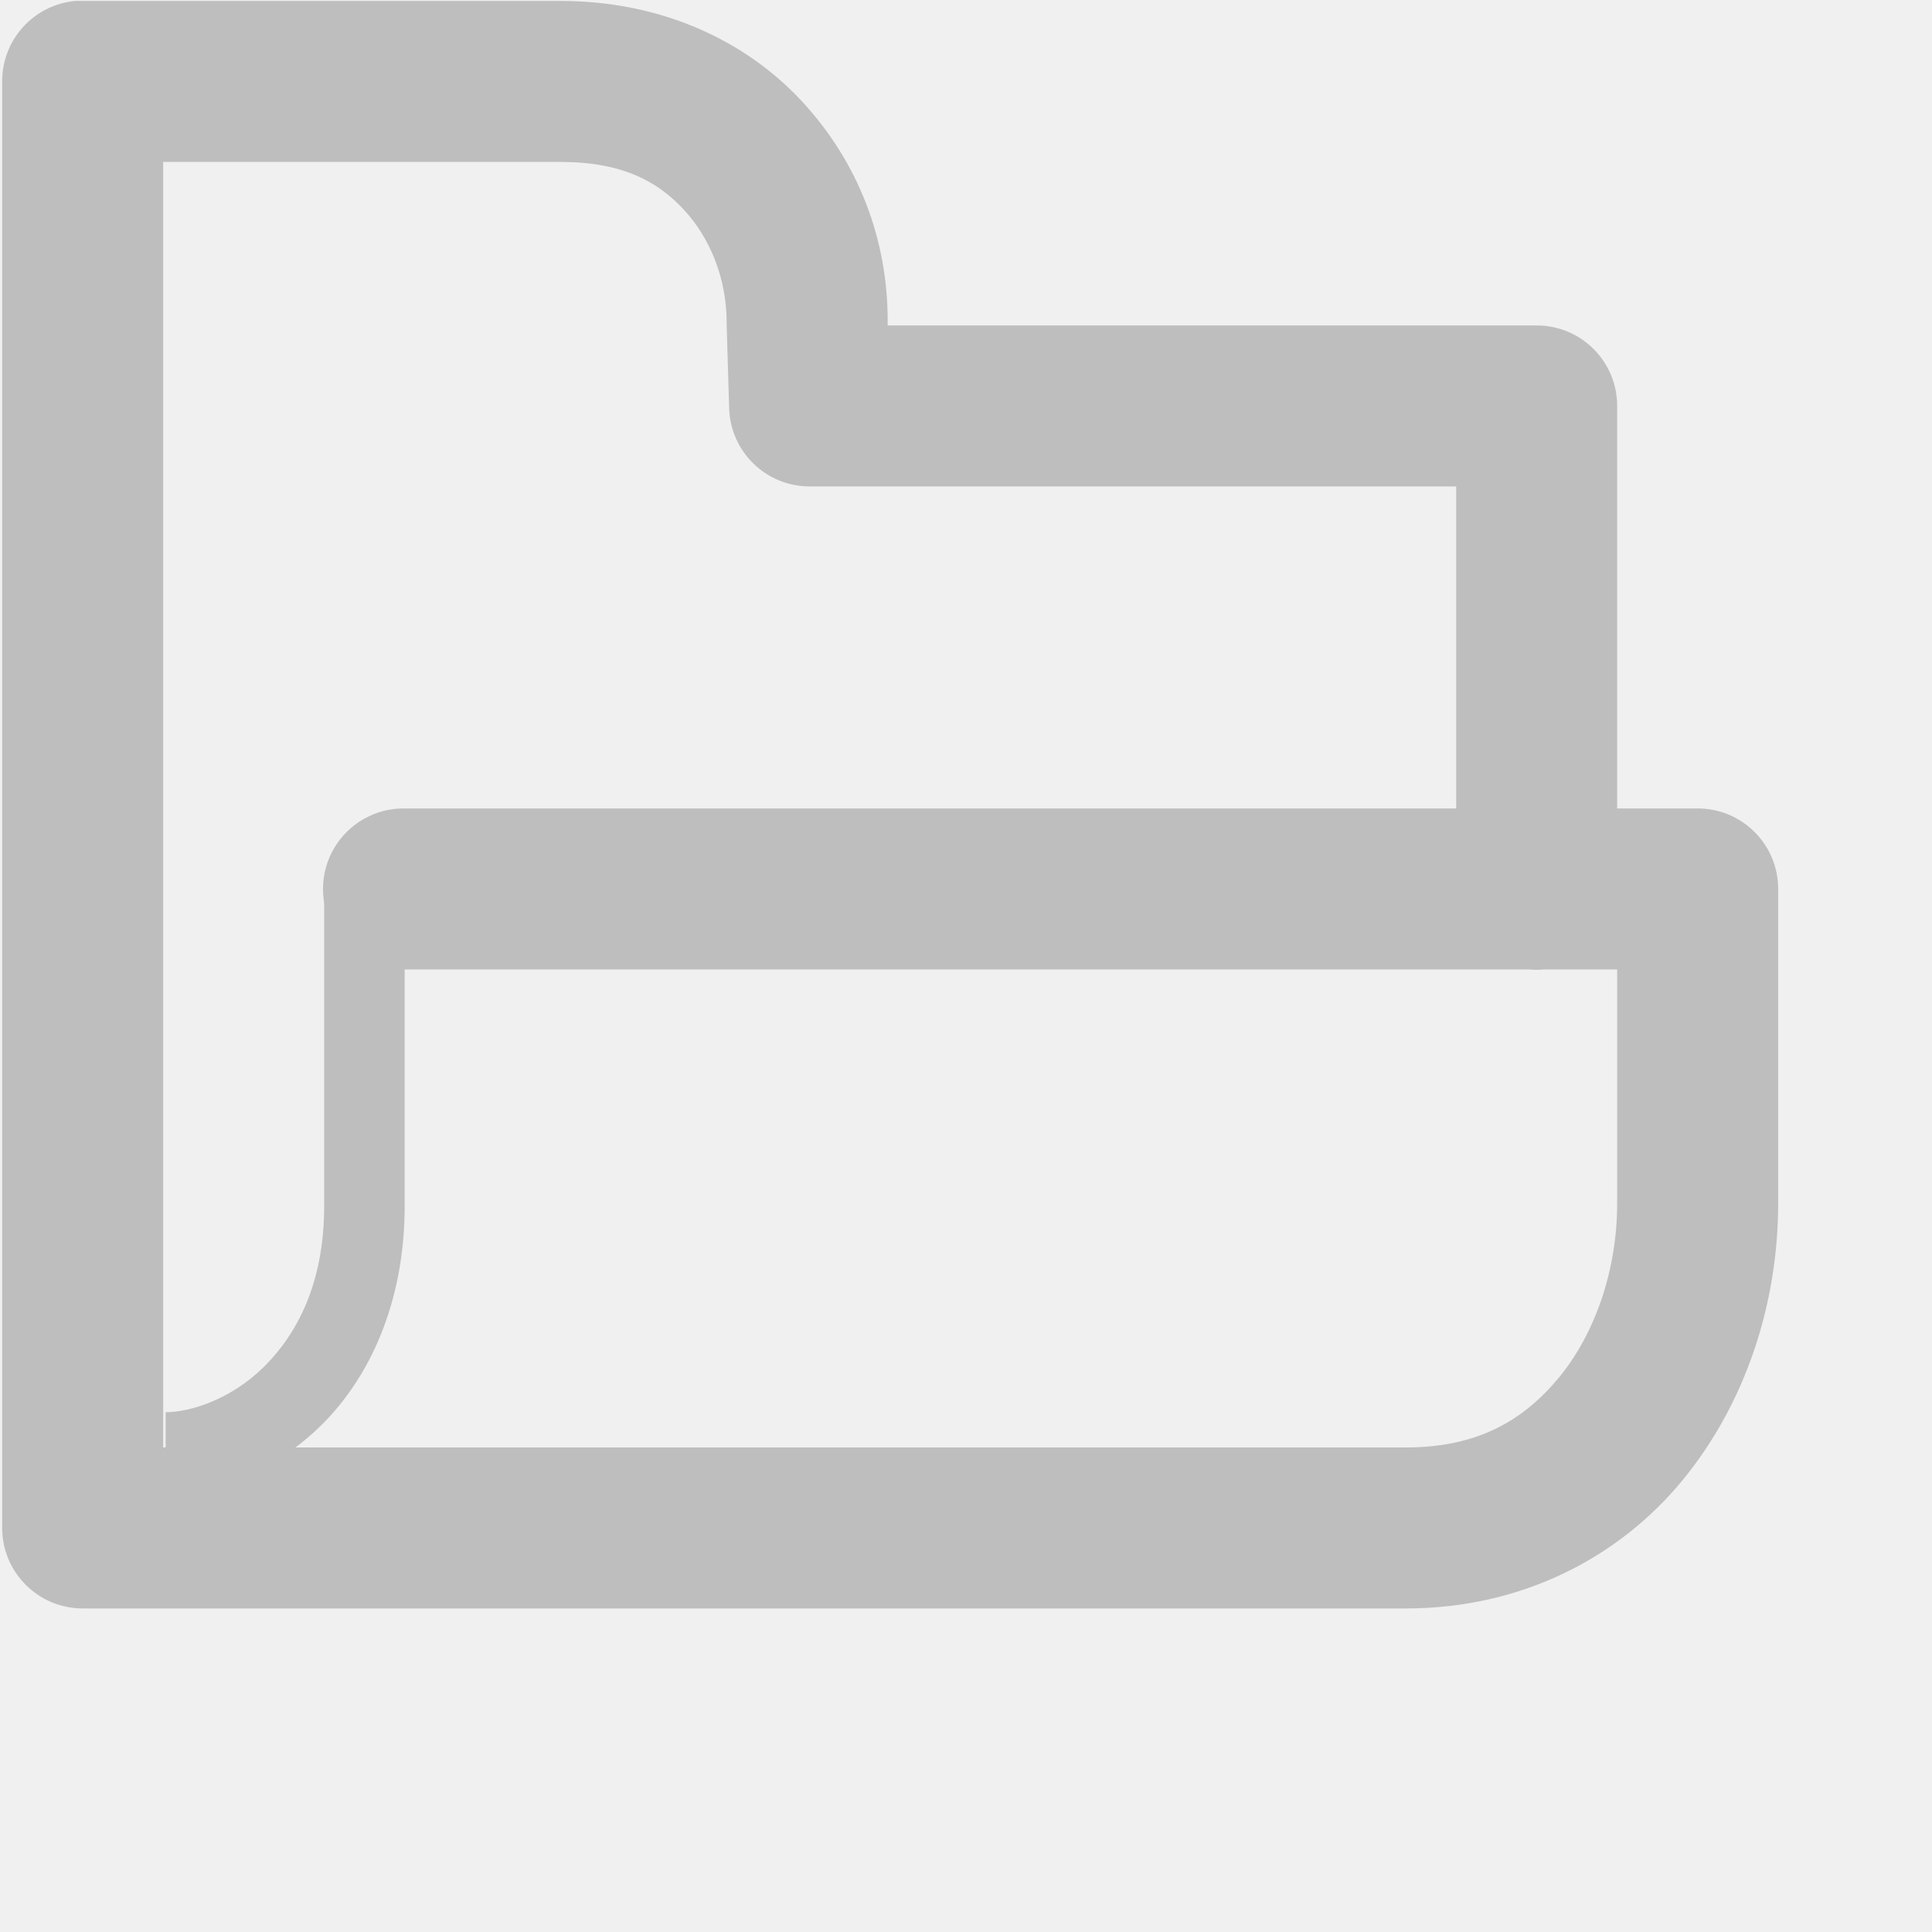
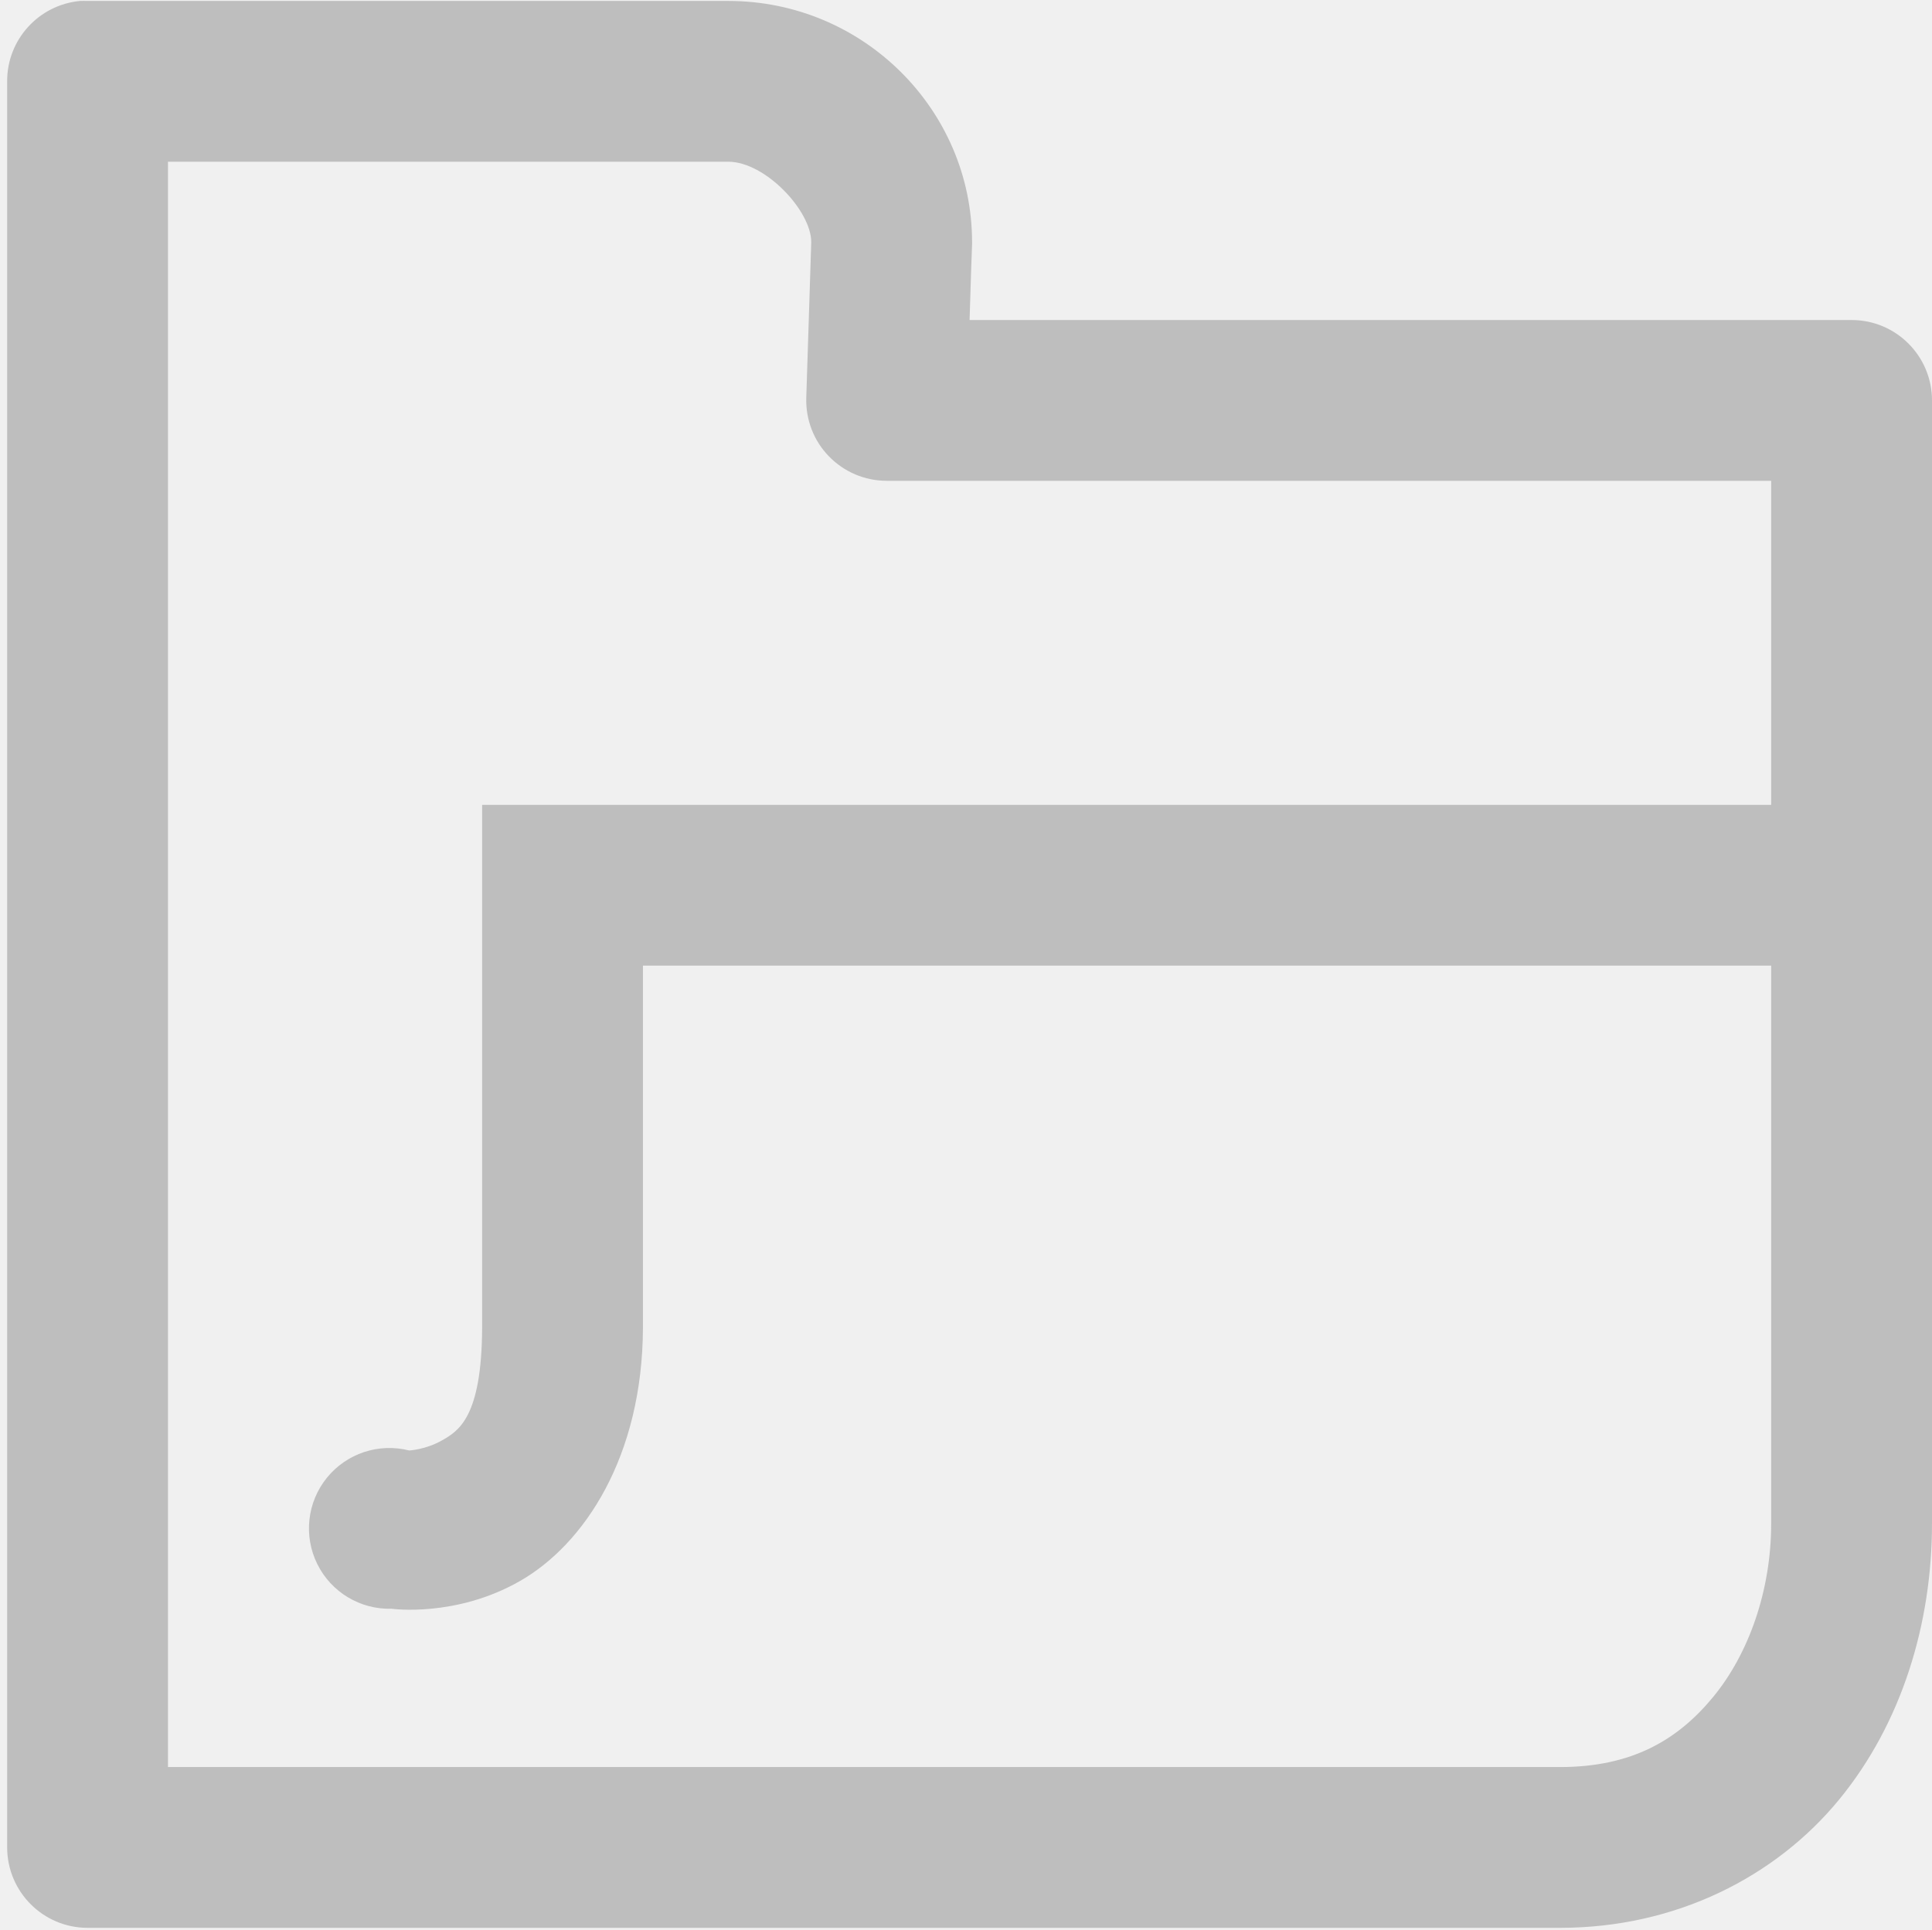
- <svg xmlns="http://www.w3.org/2000/svg" version="1.0" width="24" height="24" id="svg7384">
+ <svg xmlns="http://www.w3.org/2000/svg" version="1.0" width="24.027" height="24" id="svg7384">
  <defs id="defs7386" />
  <g transform="translate(-1411.973,-255.9882)" id="layer3">
    <rect width="24" height="24" x="-1435.973" y="255.988" transform="scale(-1,1)" id="rect6369" style="opacity:0;fill:#ffffff;fill-opacity:1;stroke:none;display:inline" />
-     <path d="M 1412.906,256 C 1412.391,256.049 1411.998,256.482 1412,257 L 1412,274.969 C 1412,275.521 1412.448,275.969 1413,275.969 L 1429.438,275.969 C 1430.885,275.969 1432.092,275.329 1432.875,274.375 C 1433.658,273.421 1434.062,272.181 1434.062,270.938 L 1434.062,267.031 C 1434.062,266.479 1433.615,266.031 1433.062,266.031 L 1432.062,266.031 L 1432.062,261.031 C 1432.062,260.479 1431.615,260.031 1431.062,260.031 L 1423,260.031 L 1423,259.969 C 1423,258.966 1422.641,258.011 1421.938,257.25 C 1421.234,256.489 1420.184,256 1418.938,256 L 1413,256 C 1412.969,255.999 1412.937,255.999 1412.906,256 z M 1414,258 L 1418.938,258 C 1419.707,258 1420.145,258.244 1420.469,258.594 C 1420.793,258.944 1421,259.446 1421,260 C 1421,260.01 1421,260.021 1421,260.031 L 1421.031,261.062 C 1421.048,261.603 1421.491,262.031 1422.031,262.031 L 1430.062,262.031 L 1430.062,266.031 L 1417,266.031 C 1416.639,266.026 1416.304,266.216 1416.122,266.527 C 1415.94,266.839 1415.94,267.224 1416.122,267.535 C 1416.304,267.847 1416.639,268.036 1417,268.031 L 1430.875,268.031 L 1430.969,268.031 C 1431.031,268.037 1431.094,268.037 1431.156,268.031 L 1431.25,268.031 L 1432.062,268.031 L 1432.062,270.938 C 1432.062,271.771 1431.784,272.557 1431.344,273.094 C 1430.903,273.63 1430.332,273.969 1429.438,273.969 L 1414,273.969 L 1414,258 z" id="path6234-4" style="fill:#bebebe;fill-opacity:1;stroke:none;stroke-width:2;stroke-linecap:round;stroke-linejoin:round;stroke-miterlimit:4;stroke-dasharray:none;stroke-opacity:1" />
-     <path d="M 1416,267.031 L 1416,270.969 C 1416,271.933 1415.661,272.562 1415.25,272.969 C 1414.839,273.375 1414.332,273.531 1414.031,273.531 L 1414.031,274.531 C 1414.658,274.531 1415.374,274.276 1415.969,273.688 C 1416.563,273.099 1417,272.171 1417,270.969 L 1417,267.031 L 1416,267.031 z" id="path6236-3" style="fill:#bebebe;fill-opacity:1;stroke:none;stroke-width:1px;stroke-linecap:butt;stroke-linejoin:miter;stroke-opacity:1" />
+     <path d="M 1417.969,266 L 1417.969,267 L 1417.969,272.5 C 1417.965,273.627 1417.67,273.791 1417.469,273.906 C 1417.267,274.021 1417.062,274.031 1417.062,274.031 C 1416.684,273.935 1416.284,274.067 1416.038,274.371 C 1415.792,274.675 1415.746,275.094 1415.919,275.444 C 1416.092,275.794 1416.453,276.011 1416.844,276 C 1416.844,276 1417.639,276.112 1418.438,275.656 C 1419.236,275.2 1419.964,274.112 1419.969,272.5 L 1419.969,268 L 1434.531,268 C 1434.892,268.005 1435.227,267.816 1435.409,267.504 C 1435.591,267.193 1435.591,266.807 1435.409,266.496 C 1435.227,266.184 1434.892,265.995 1434.531,266 L 1418.969,266 L 1417.969,266 z" id="path5683-8" style="fill:#bebebe;fill-opacity:1;stroke:none;stroke-width:2;stroke-linecap:round;stroke-linejoin:miter;stroke-miterlimit:4;stroke-dasharray:none;stroke-opacity:1" />
+     <path d="M 1412.969,256 C 1412.453,256.049 1412.06,256.482 1412.062,257 L 1412.062,278.969 C 1412.063,279.521 1412.51,279.969 1413.062,279.969 L 1431.375,279.969 C 1432.823,279.969 1434.06,279.329 1434.844,278.375 C 1435.627,277.421 1436,276.181 1436,274.938 L 1436,260.969 C 1436,260.416 1435.552,259.969 1435,259.969 L 1424.031,259.969 C 1424.044,259.502 1424.062,259.031 1424.062,259.031 C 1424.063,259.021 1424.063,259.01 1424.062,259 C 1424.062,257.356 1422.71,256 1421.031,256 L 1413.062,256 C 1413.031,255.999 1413,255.999 1412.969,256 z M 1414.062,258 L 1421.031,258 C 1421.489,258 1422.062,258.609 1422.062,259 C 1422.062,259 1422,260.938 1422,260.938 C 1421.992,261.208 1422.093,261.471 1422.282,261.665 C 1422.47,261.859 1422.729,261.969 1423,261.969 L 1434,261.969 L 1434,274.938 C 1434,275.771 1433.722,276.557 1433.281,277.094 C 1432.841,277.63 1432.27,277.969 1431.375,277.969 L 1414.062,277.969 L 1414.062,258 z" id="path8794-8-1" style="fill:#bebebe;fill-opacity:1;stroke:none;stroke-width:2;stroke-linecap:round;stroke-linejoin:round;stroke-miterlimit:4;stroke-dasharray:none;stroke-opacity:1" />
  </g>
  <g transform="translate(-1411.973,-255.9882)" id="layer5" />
  <g transform="translate(-1411.973,-255.9882)" id="layer7" />
  <g transform="translate(-1411.973,-255.9882)" id="layer2" />
  <g transform="translate(-1411.973,-255.9882)" id="layer8" />
  <g transform="translate(-1411.973,-1208.35)" id="layer1" />
+   <g transform="translate(-1411.973,-255.9882)" id="layer11" />
  <g transform="translate(-1411.973,-255.9882)" id="layer4" />
+   <g transform="translate(-1411.973,-255.9882)" id="layer12" />
  <g transform="translate(-1411.973,-255.9882)" id="layer9" />
+   <g transform="translate(-1411.973,-255.9882)" id="layer10" />
  <g transform="translate(-1411.973,-255.9882)" id="layer6" />
</svg>
